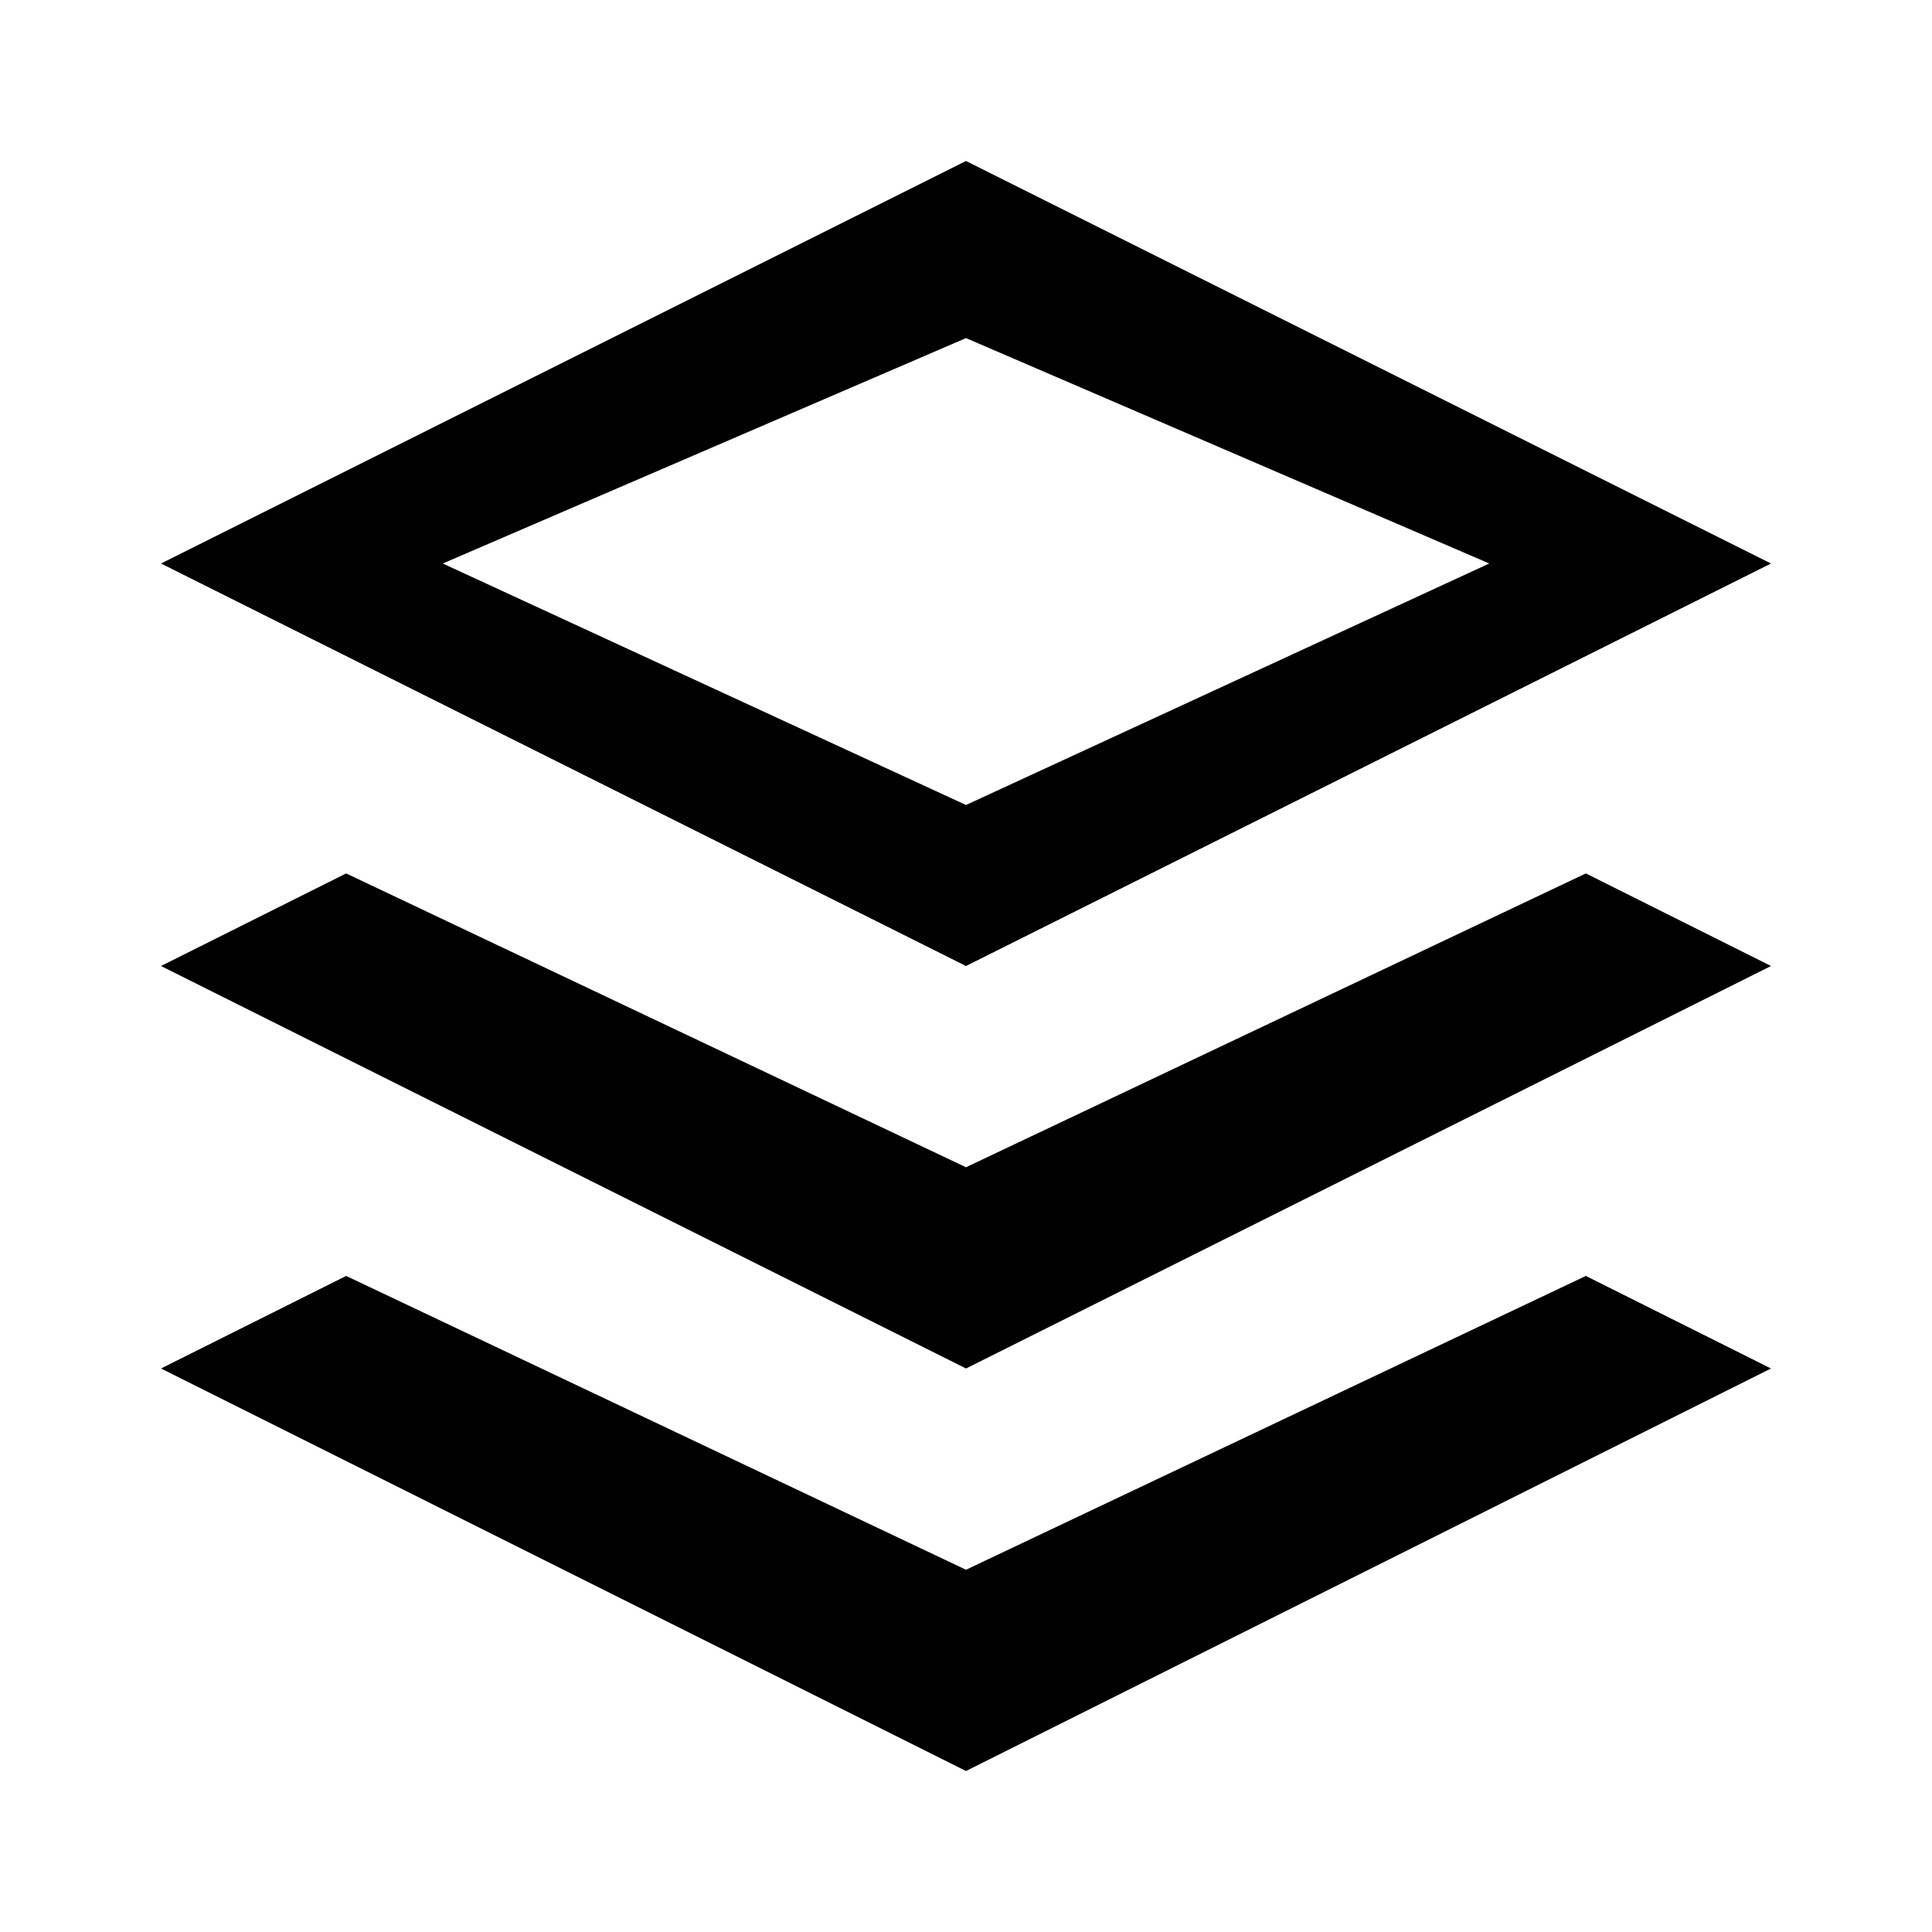
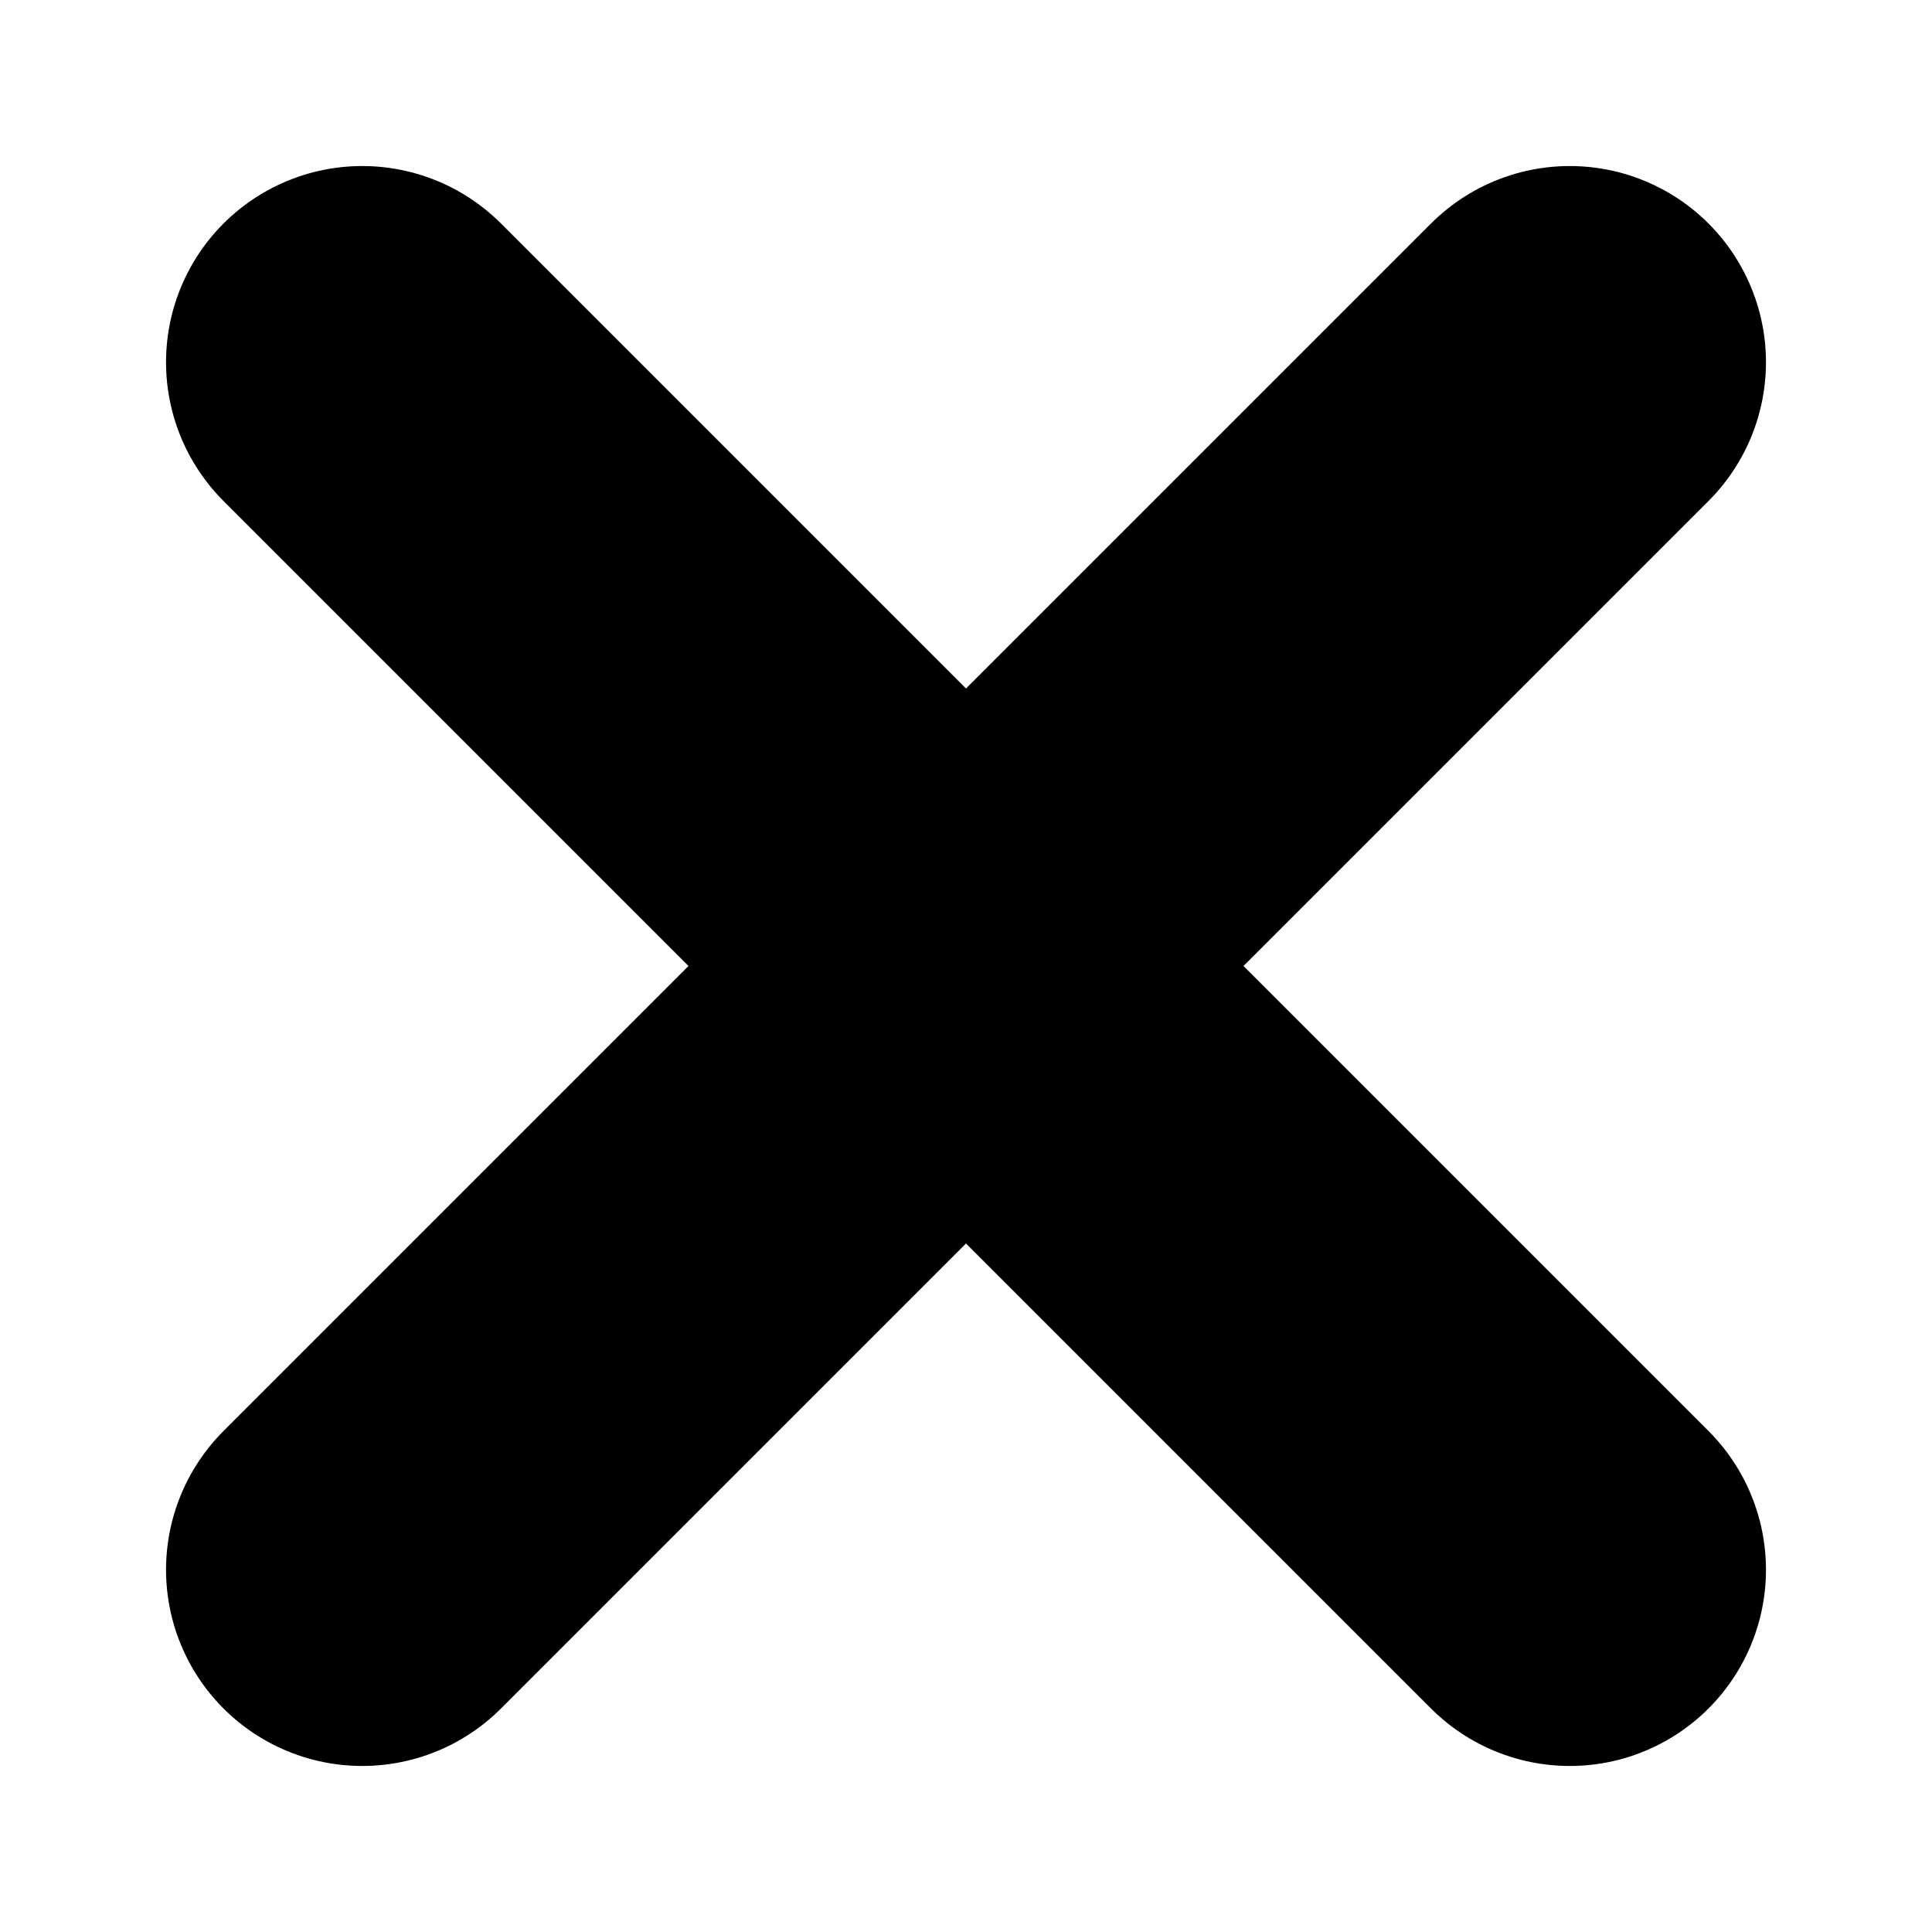
- <svg xmlns="http://www.w3.org/2000/svg" viewBox="0 0 24 24" fill="currentColor">
-   <path d="M 12 2 L 2 7 L 12 12 L 22 7 Z M 12 4.2 L 18.5 7 L 12 10 L 5.5 7 Z" />
-   <path d="M 2 12 L 12 17 L 22 12 L 19.7 10.85 L 12 14.5 L 4.3 10.85 Z" />
-   <path d="M 2 17 L 12 22 L 22 17 L 19.7 15.85 L 12 19.5 L 4.3 15.85 Z" />
+ <svg xmlns="http://www.w3.org/2000/svg" viewBox="0 0 512 512" fill="none" stroke="currentColor" stroke-width="104" stroke-linecap="round">
+   <path d="M96 96 L416 416" />
+   <path d="M416 96 L96 416" />
</svg>
